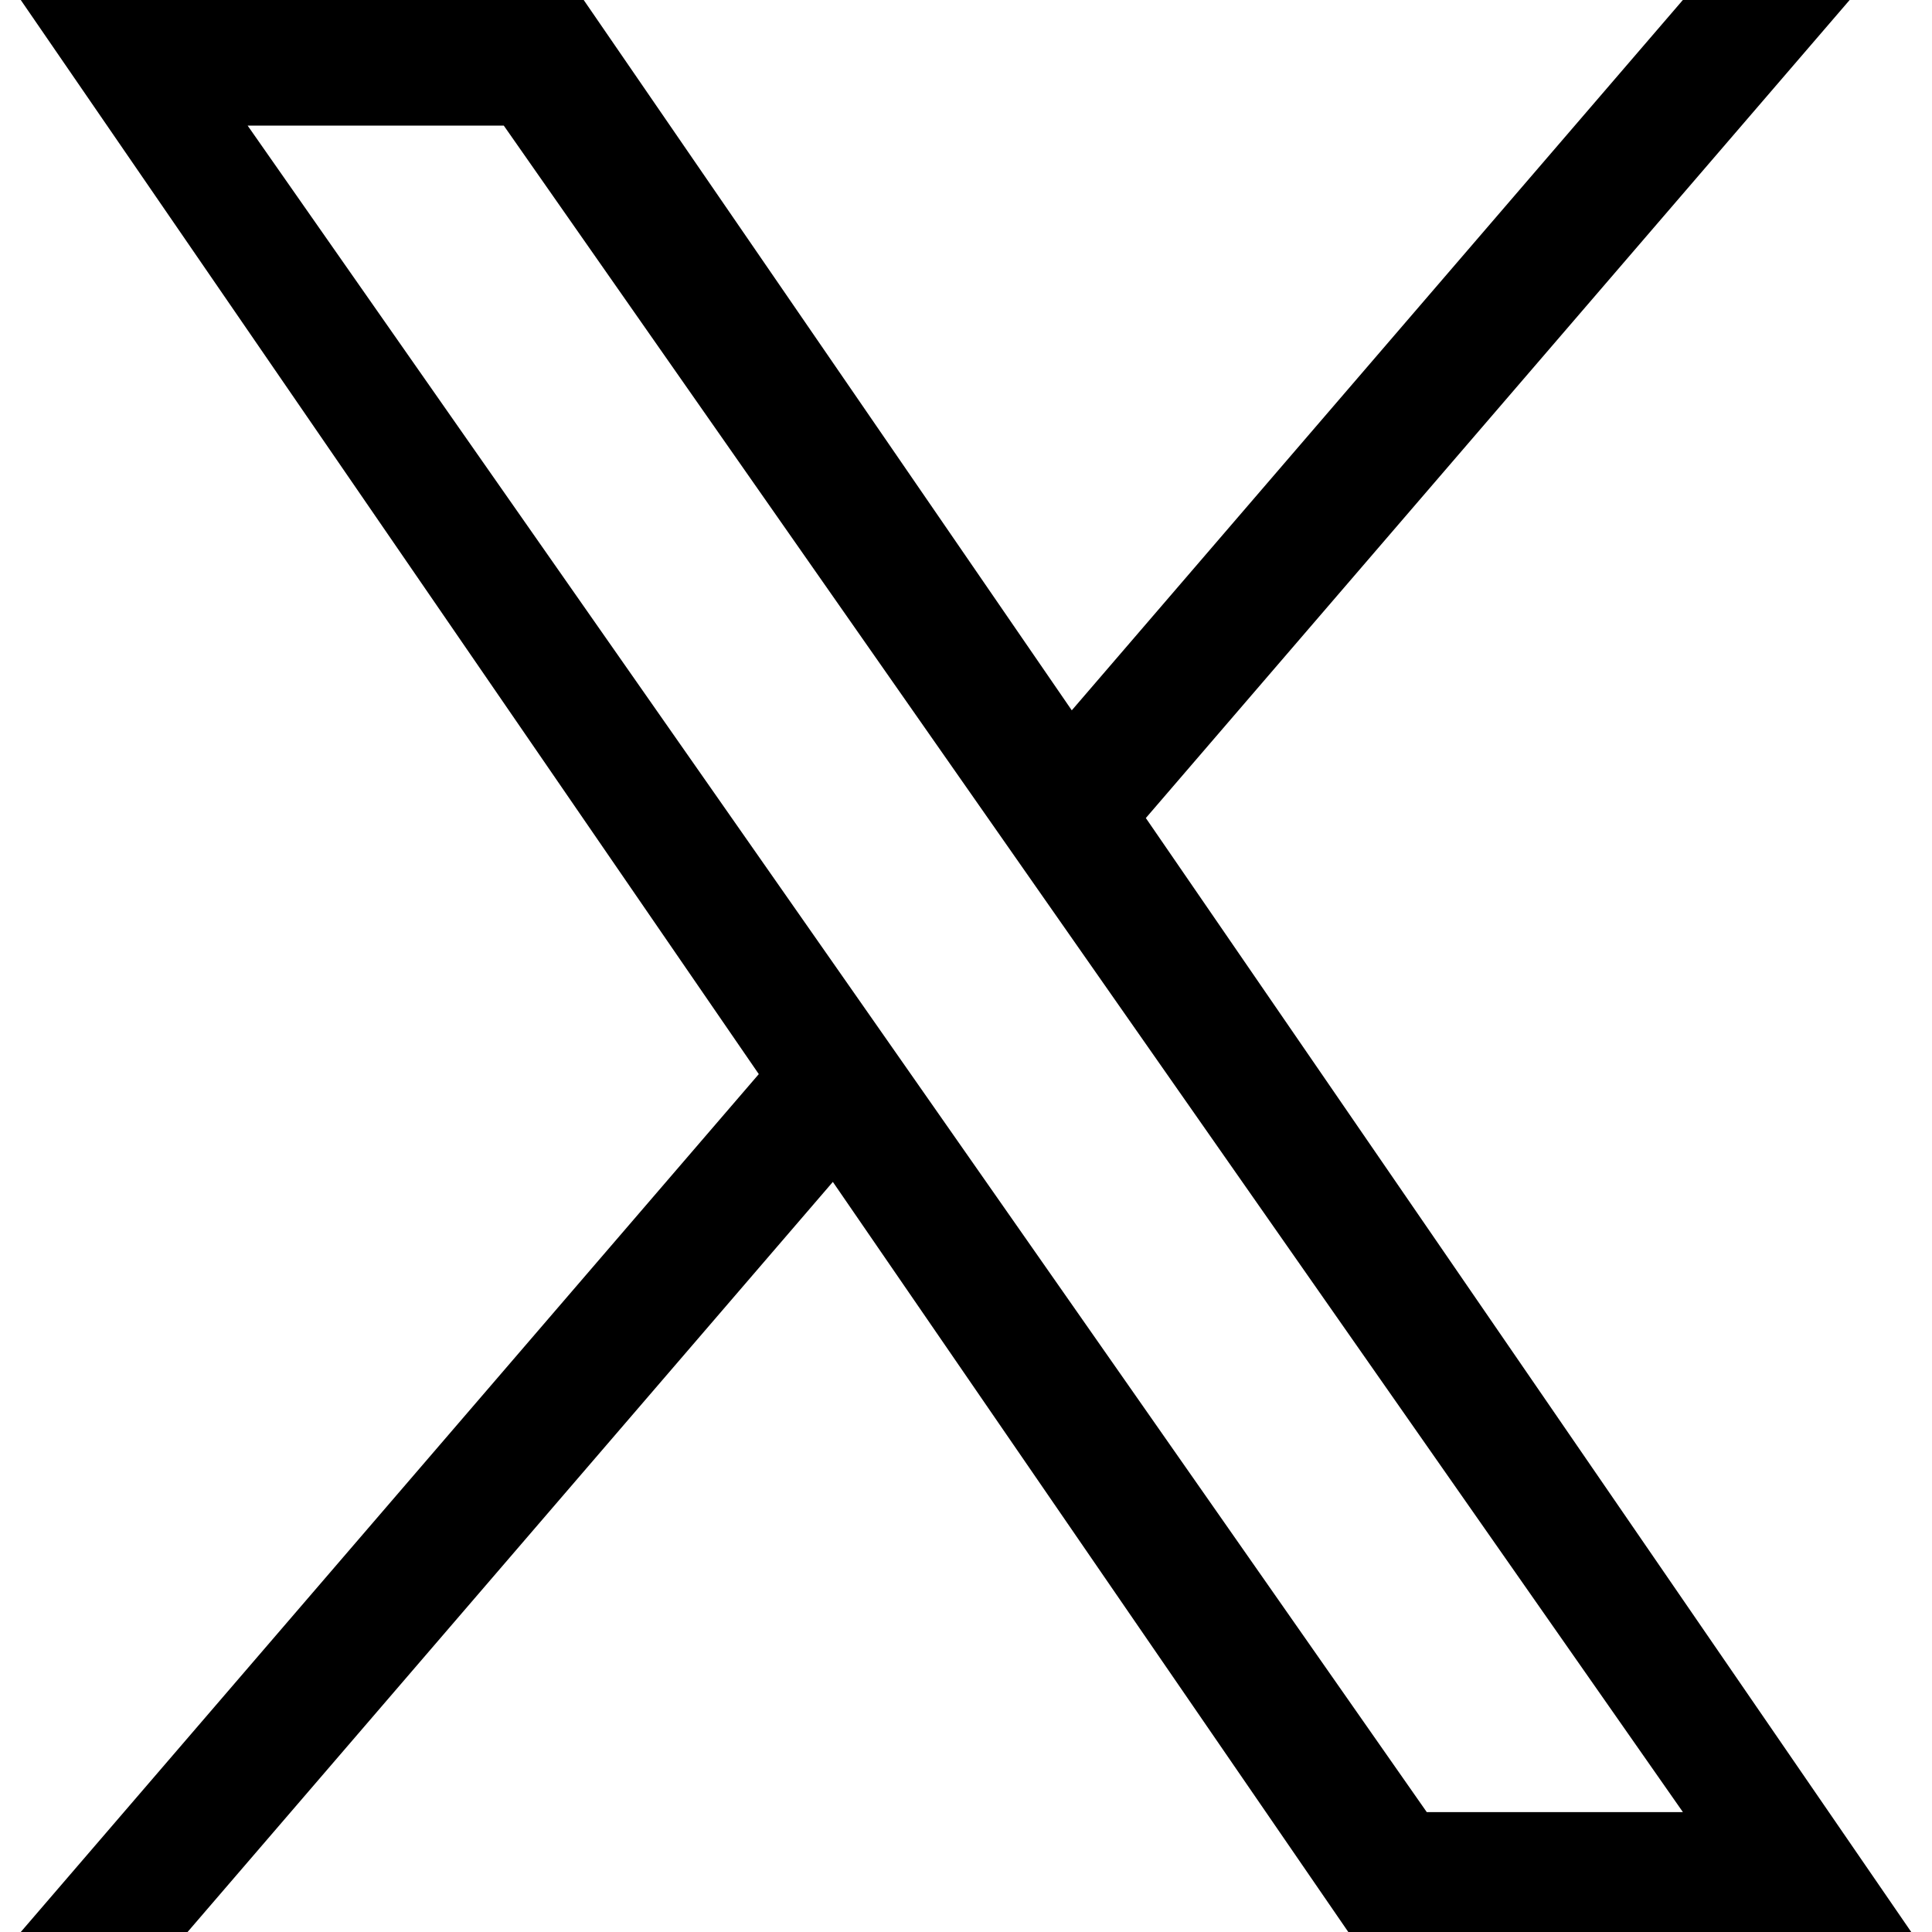
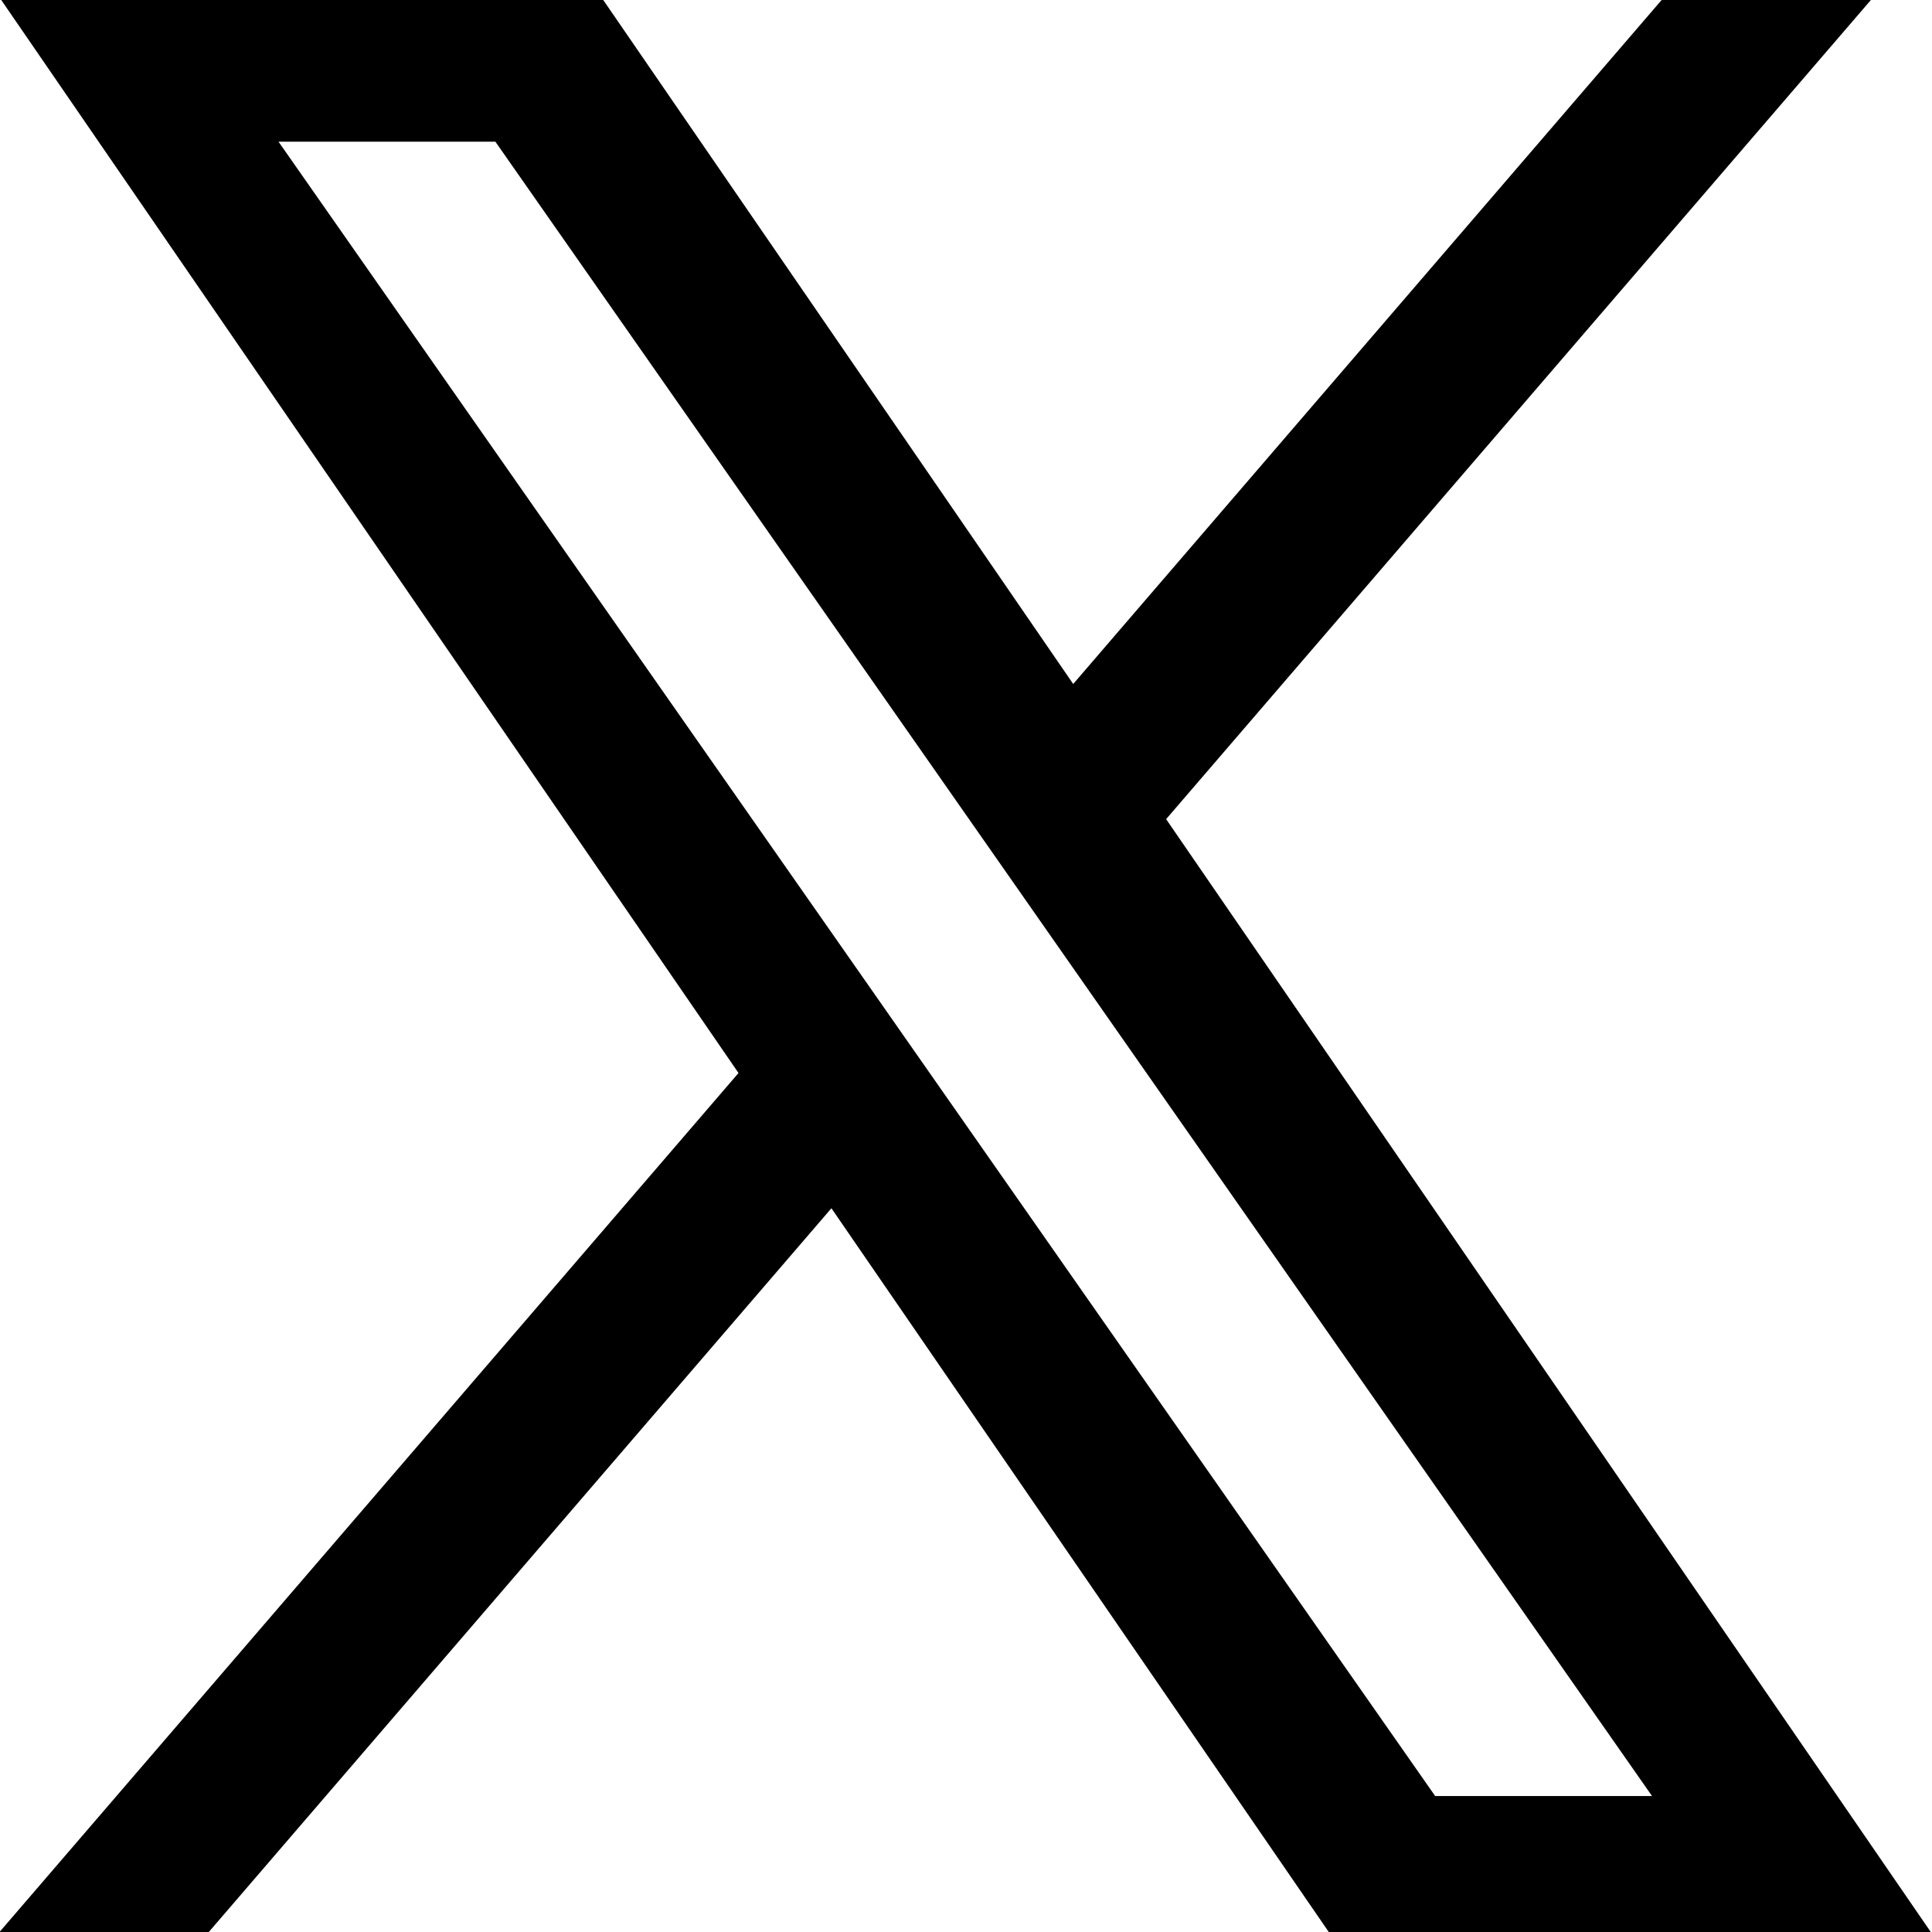
<svg xmlns="http://www.w3.org/2000/svg" fill="currentColor" role="img" viewBox="0 0 24 24">
-   <path d="M14.234 10.162 22.977 0h-2.072l-7.591 8.824L7.251 0H.258l9.168 13.343L.258 24H2.33l8.016-9.318L16.749 24h6.993zm-2.837 3.299-.929-1.329L3.076 1.56h3.182l5.965 8.532.929 1.329 7.754 11.09h-3.182z" />
+   <path d="M14.234 10.162 22.977 0h-2.072l-7.591 8.824L7.251 0H.258l9.168 13.343L.258 24H2.33l8.016-9.318L16.749 24h6.993zm-2.837 3.299-.929-1.329L3.076 1.56h3.182l5.965 8.532.929 1.329 7.754 11.09h-3.182z" stroke="currentColor" stroke-width="0.4" paint-order="stroke fill" />
</svg>
